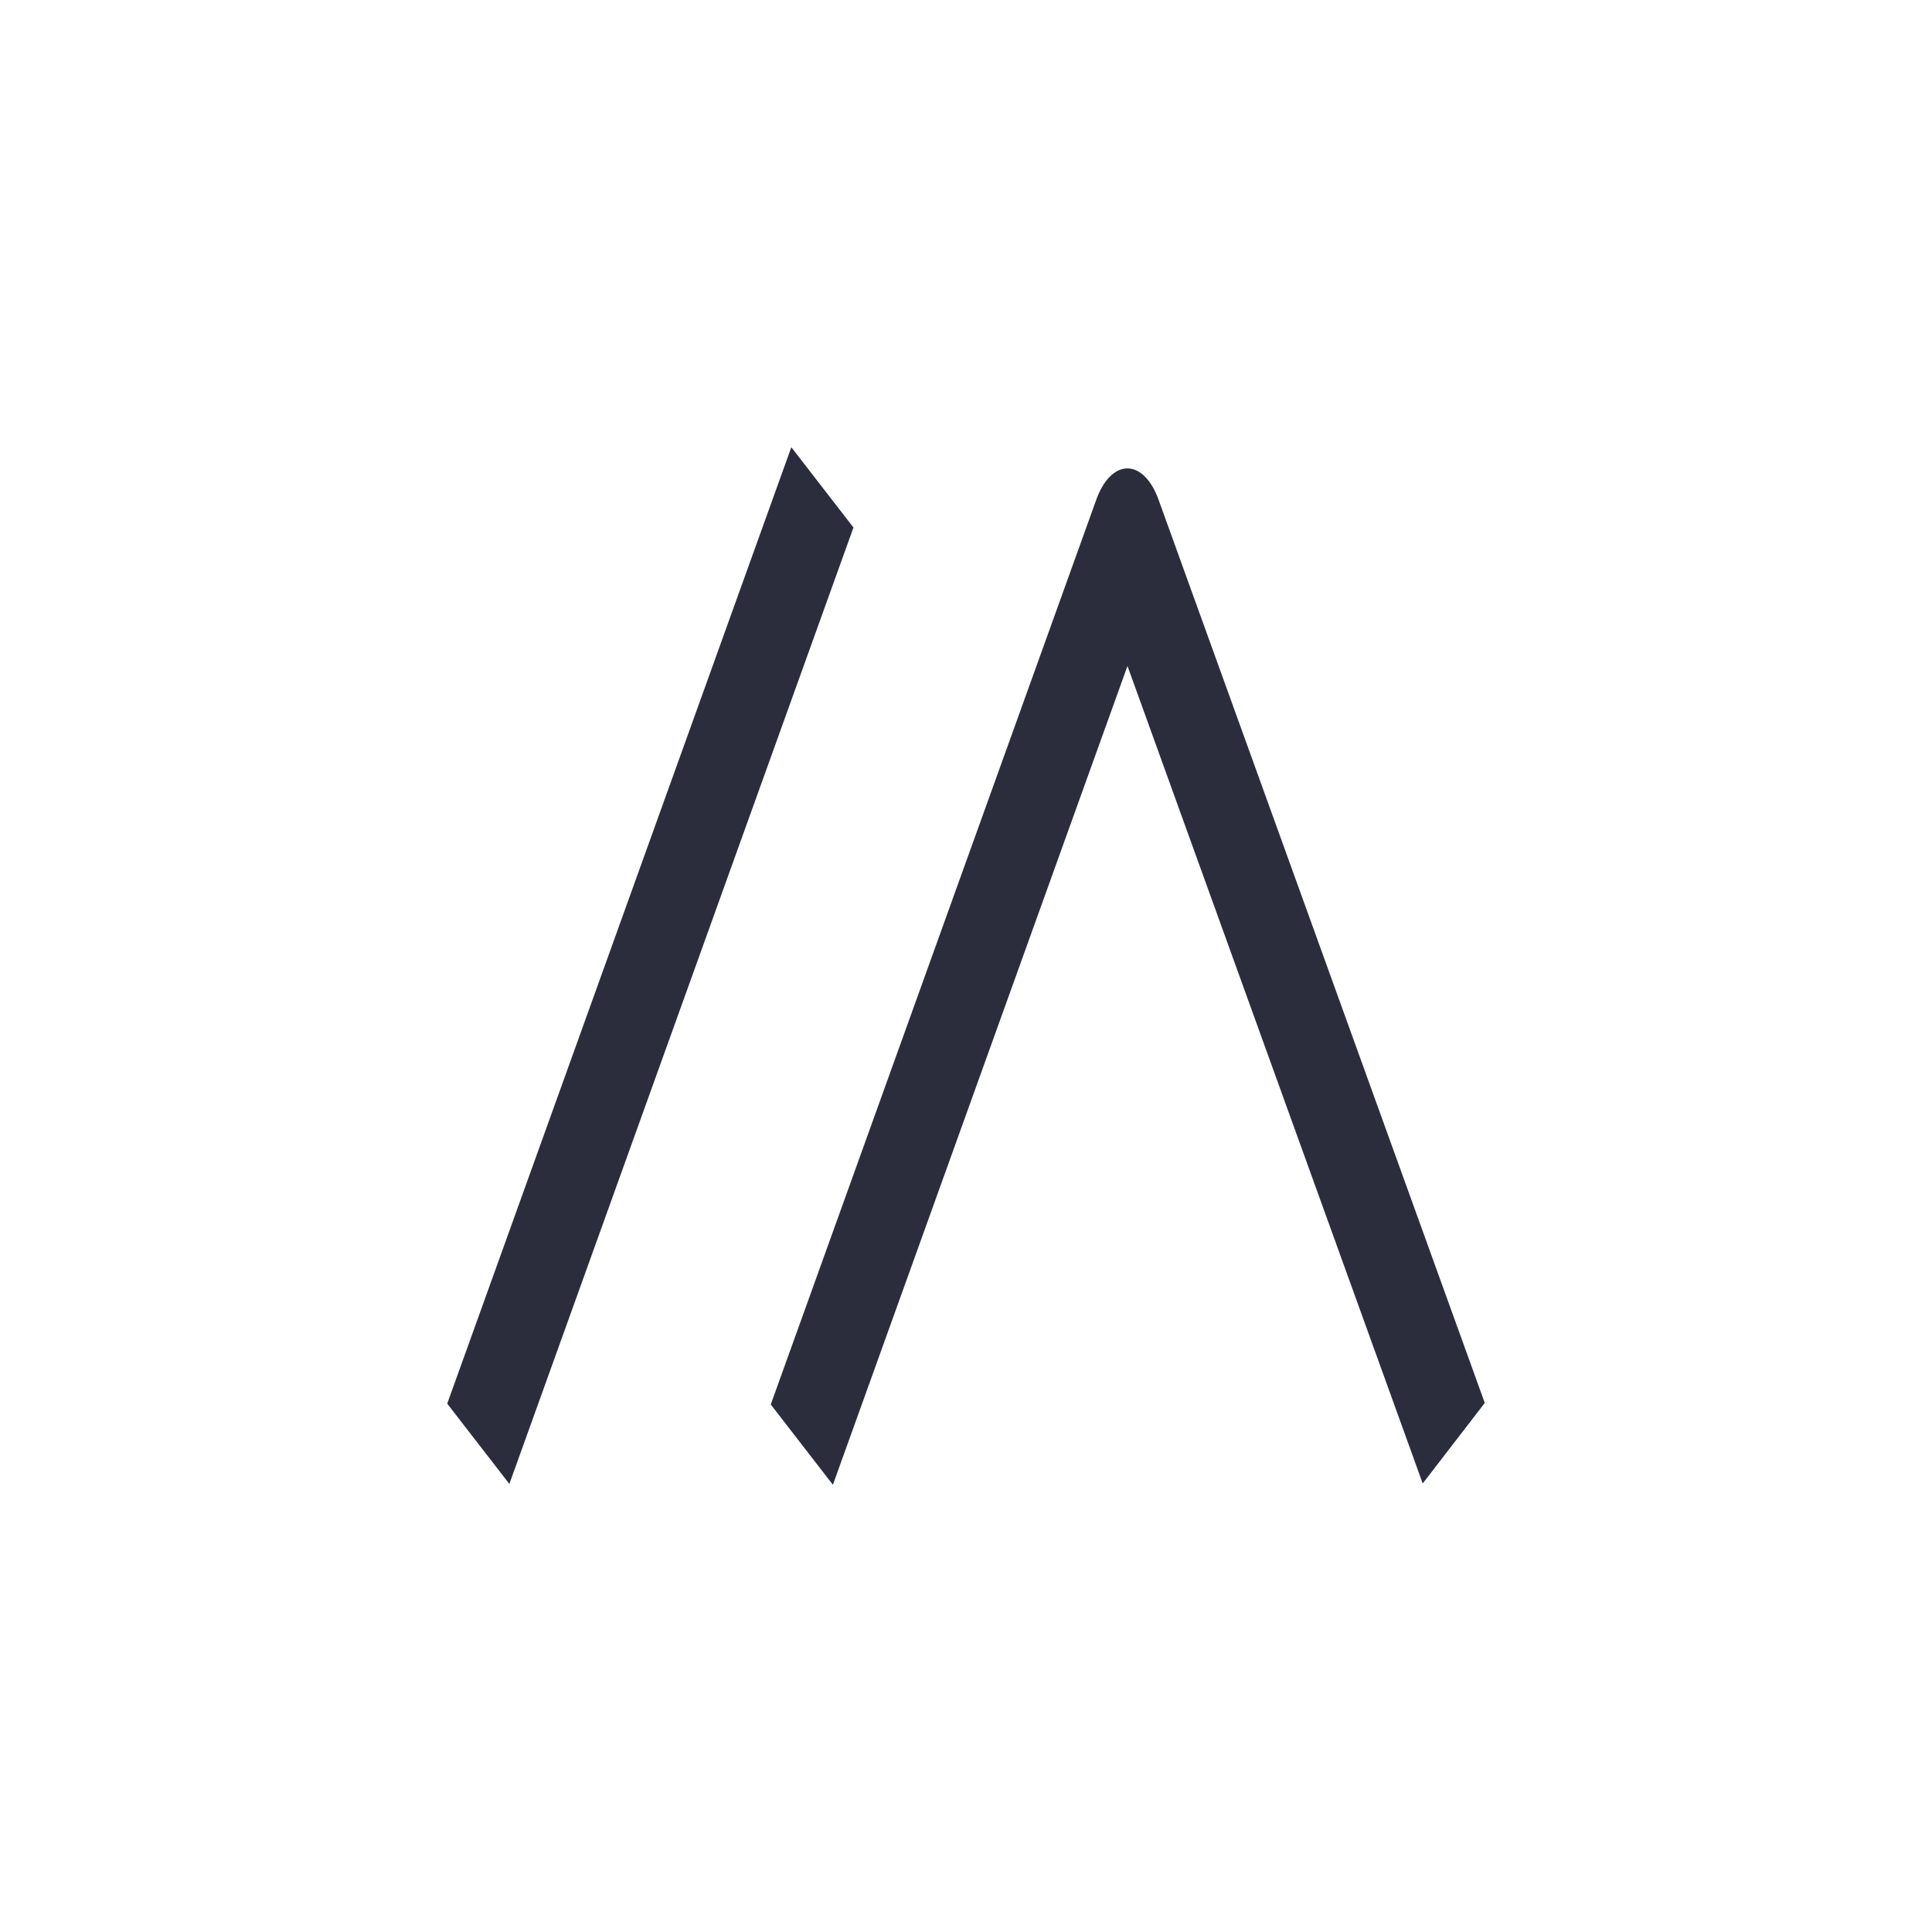
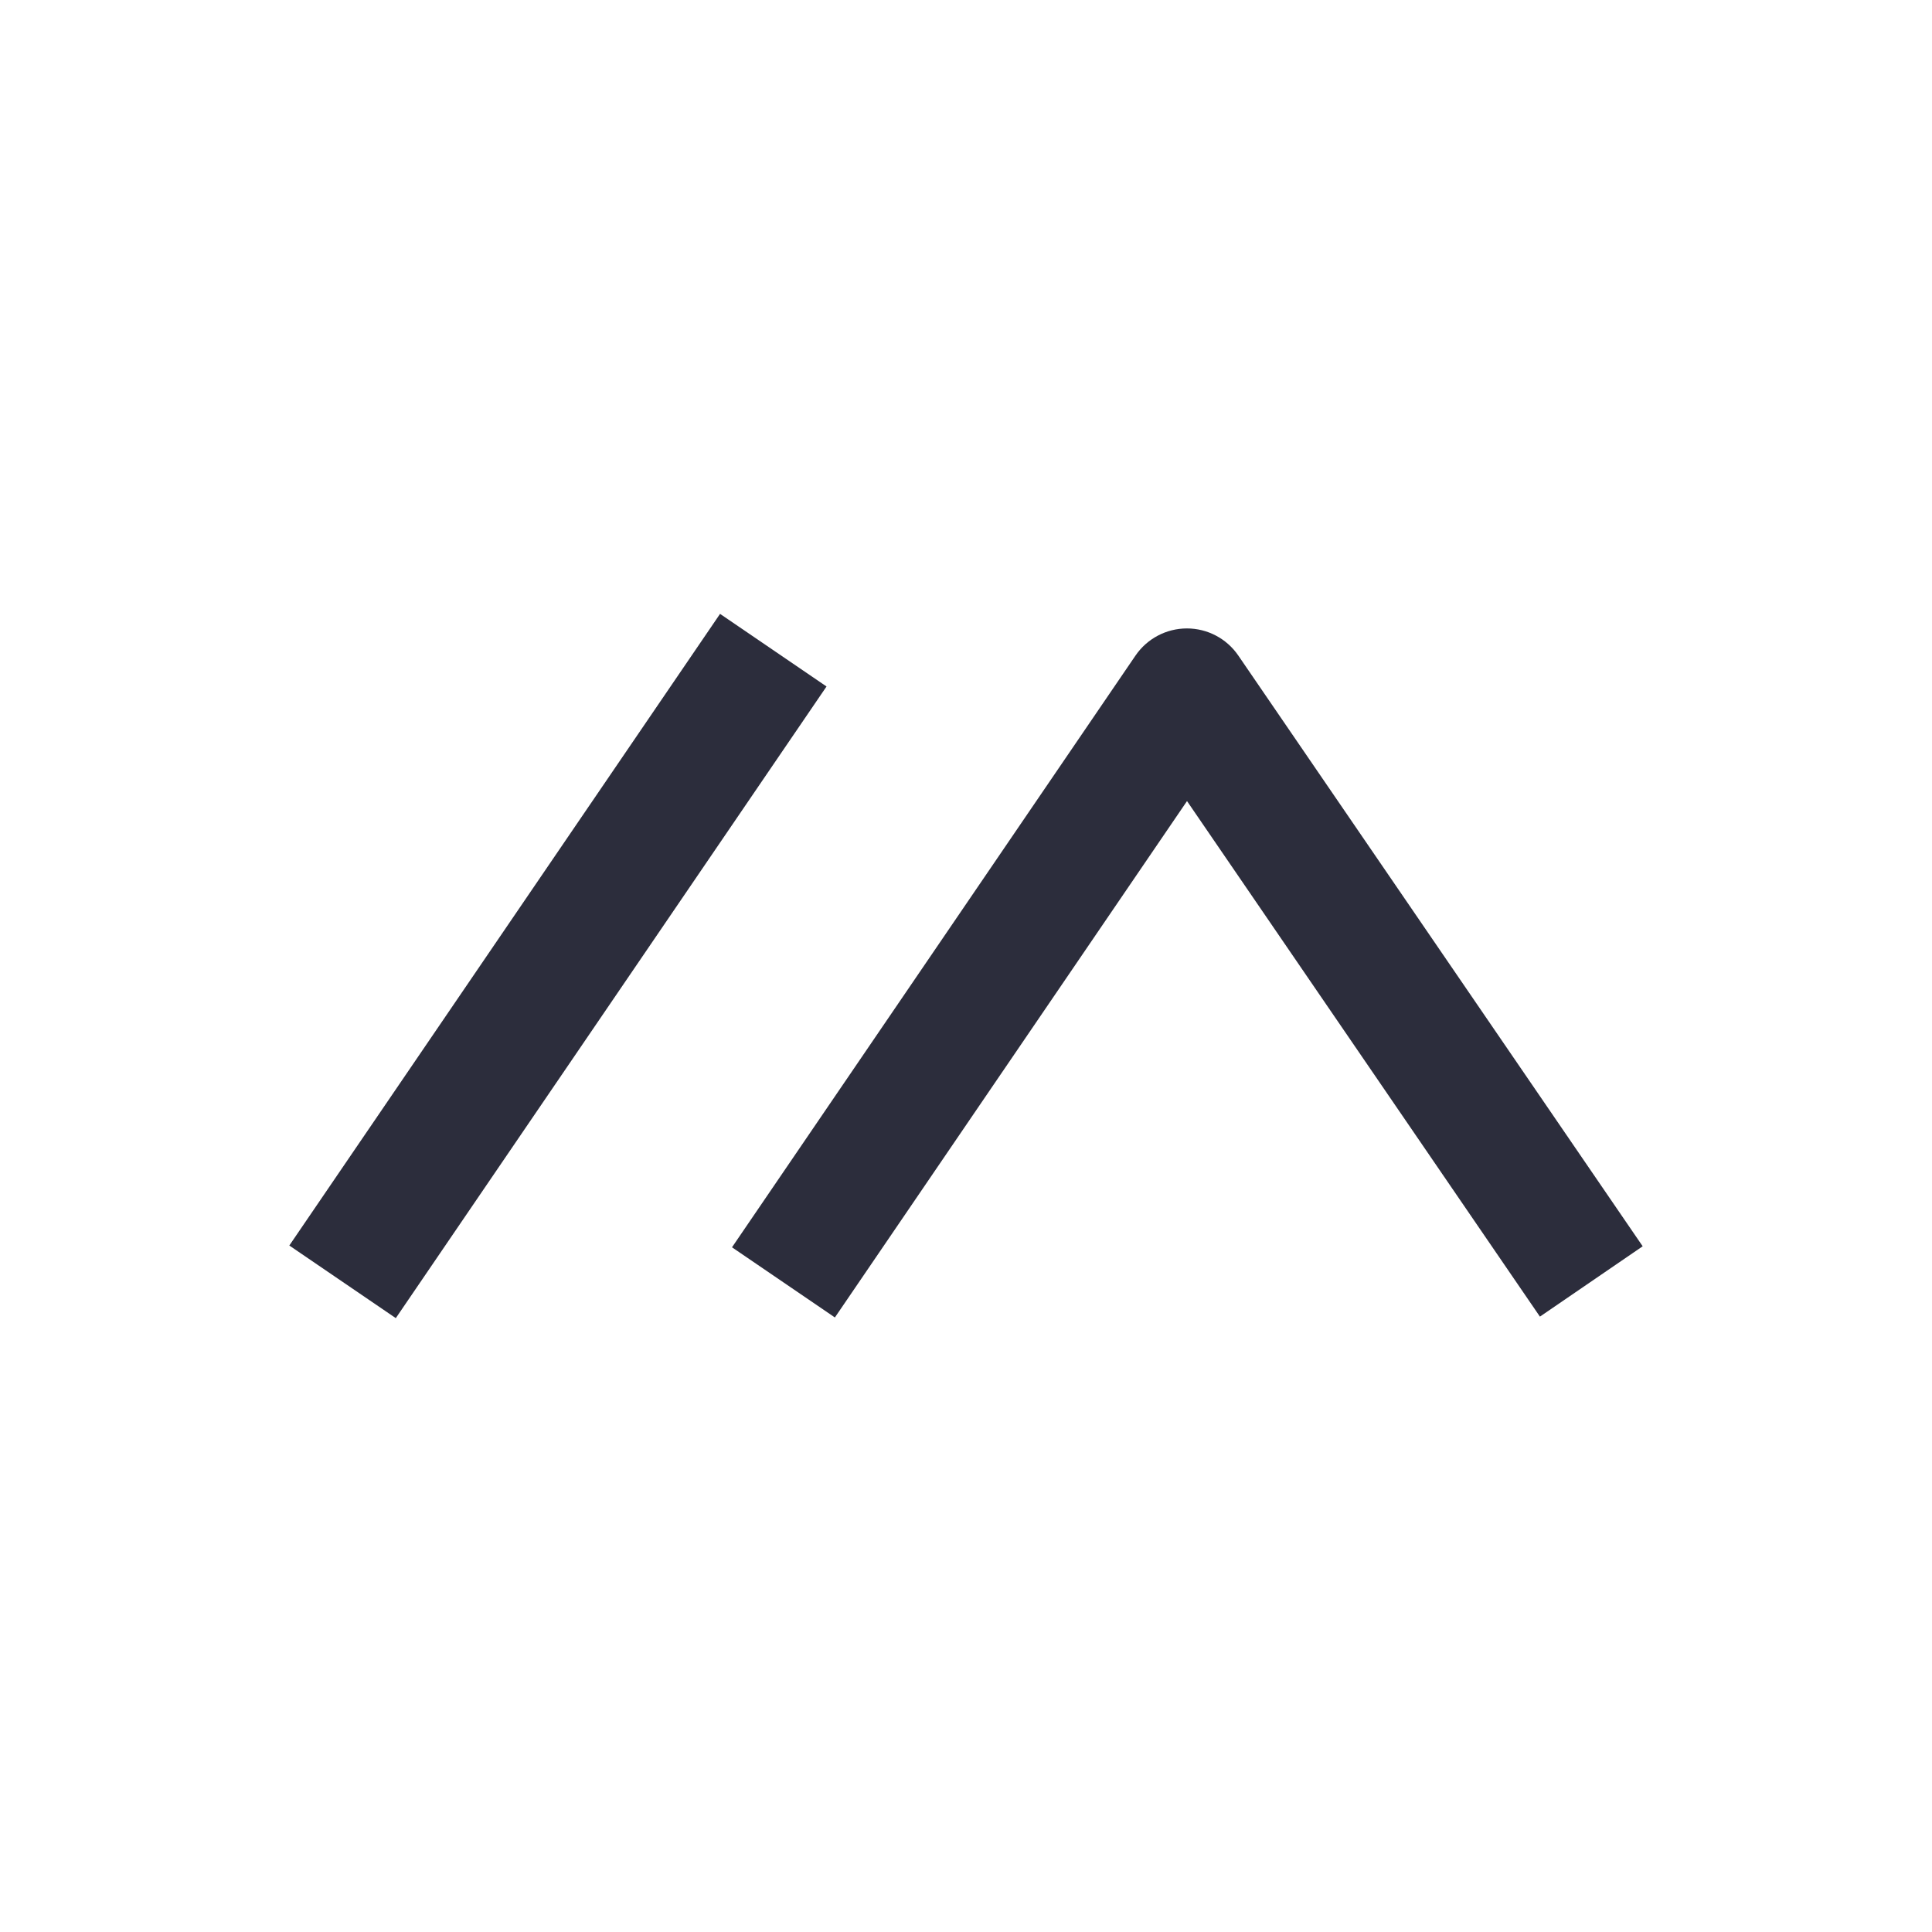
<svg xmlns="http://www.w3.org/2000/svg" width="108" height="108" viewBox="0 0 28.575 28.575" version="1.1" id="svg8">
  <defs id="defs2">
    <filter style="color-interpolation-filters:sRGB" id="filter188" x="-0.006" width="1.011" y="-0.006" height="1.013">
      <feGaussianBlur stdDeviation="0.304" id="feGaussianBlur190" />
    </filter>
  </defs>
  <g id="layer1" style="display:none">
    <rect style="fill:#67ea94;fill-opacity:1;stroke-width:0.529;stroke-miterlimit:4;stroke-dasharray:none;filter:url(#filter188)" id="rect186" width="126.764" height="116.055" x="4.112" y="5.084" transform="matrix(0.2228596,0,0,0.2431642,-0.7540519,-1.059)" />
  </g>
  <g id="layer2">
-     <g style="clip-rule:evenodd;fill:#2c2d3c;fill-opacity:1;fill-rule:evenodd;stroke-linejoin:round;stroke-miterlimit:2" id="g3378" transform="matrix(0.1622779,0,0,0.3075698,6.173878,5.829395)">
-       <g transform="matrix(0.802386,0,0,0.460028,-421.748,-122.127)" id="g3363" style="fill:#2c2d3c;fill-opacity:1">
-         <g transform="matrix(0.579082,0,0,1.01004,460.975,-39.6867)" id="g3357" style="fill:#2c2d3c;fill-opacity:1">
-           <path d="m 250.908,330.267 -57.782,84.738 -12.188,-8.311 63.864,-93.657 c 1.372,-2.013 3.651,-3.218 6.087,-3.221 2.437,-0.002 4.717,1.199 6.093,3.21 l 64.012,93.51 -12.173,8.333 z" id="path3355" style="fill:#2c2d3c;fill-opacity:1" />
+     <g style="clip-rule:evenodd;fill-rule:evenodd;stroke-linejoin:round;stroke-miterlimit:2" id="g40" transform="matrix(0.4204804,0,0,0.4204804,3.789304,8.50992)">
+       <g transform="matrix(1.10116,0,0,0.631321,-207.228,-202.833)" id="g25" style="fill:#2c2d3c;fill-opacity:1">
+         <g transform="matrix(0.201804,0,0,0.351989,167.289,216.061)" id="g19" style="fill:#2c2d3c;fill-opacity:1">
+           <path d="m 250.912,334.664 -55.737,81.739 -16.286,-11.106 63.864,-93.657 c 1.834,-2.69 4.878,-4.301 8.134,-4.304 3.256,-0.003 6.303,1.602 8.142,4.289 l 64.011,93.51 -16.266,11.135 z" id="path17" style="fill:#2c2d3c;fill-opacity:1" />
        </g>
-         <g transform="matrix(0.582378,0,0,1.01579,485.019,-211.182)" id="g3361" style="fill:#2c2d3c;fill-opacity:1">
-           <path d="m 87.642,581.398 67.115,-98.421 -12.119,-8.264 -67.115,98.421 z" id="path3359" style="fill:#2c2d3c;fill-opacity:1" />
+         <g transform="matrix(0.205009,0,0,0.357578,174.224,154.227)" id="g23" style="fill:#2c2d3c;fill-opacity:1">
+           <path d="m 89.878,582.923 67.115,-98.421 -16.591,-11.314 -67.115,98.421 z" id="path21" style="fill:#2c2d3c;fill-opacity:1" />
        </g>
      </g>
    </g>
  </g>
</svg>
